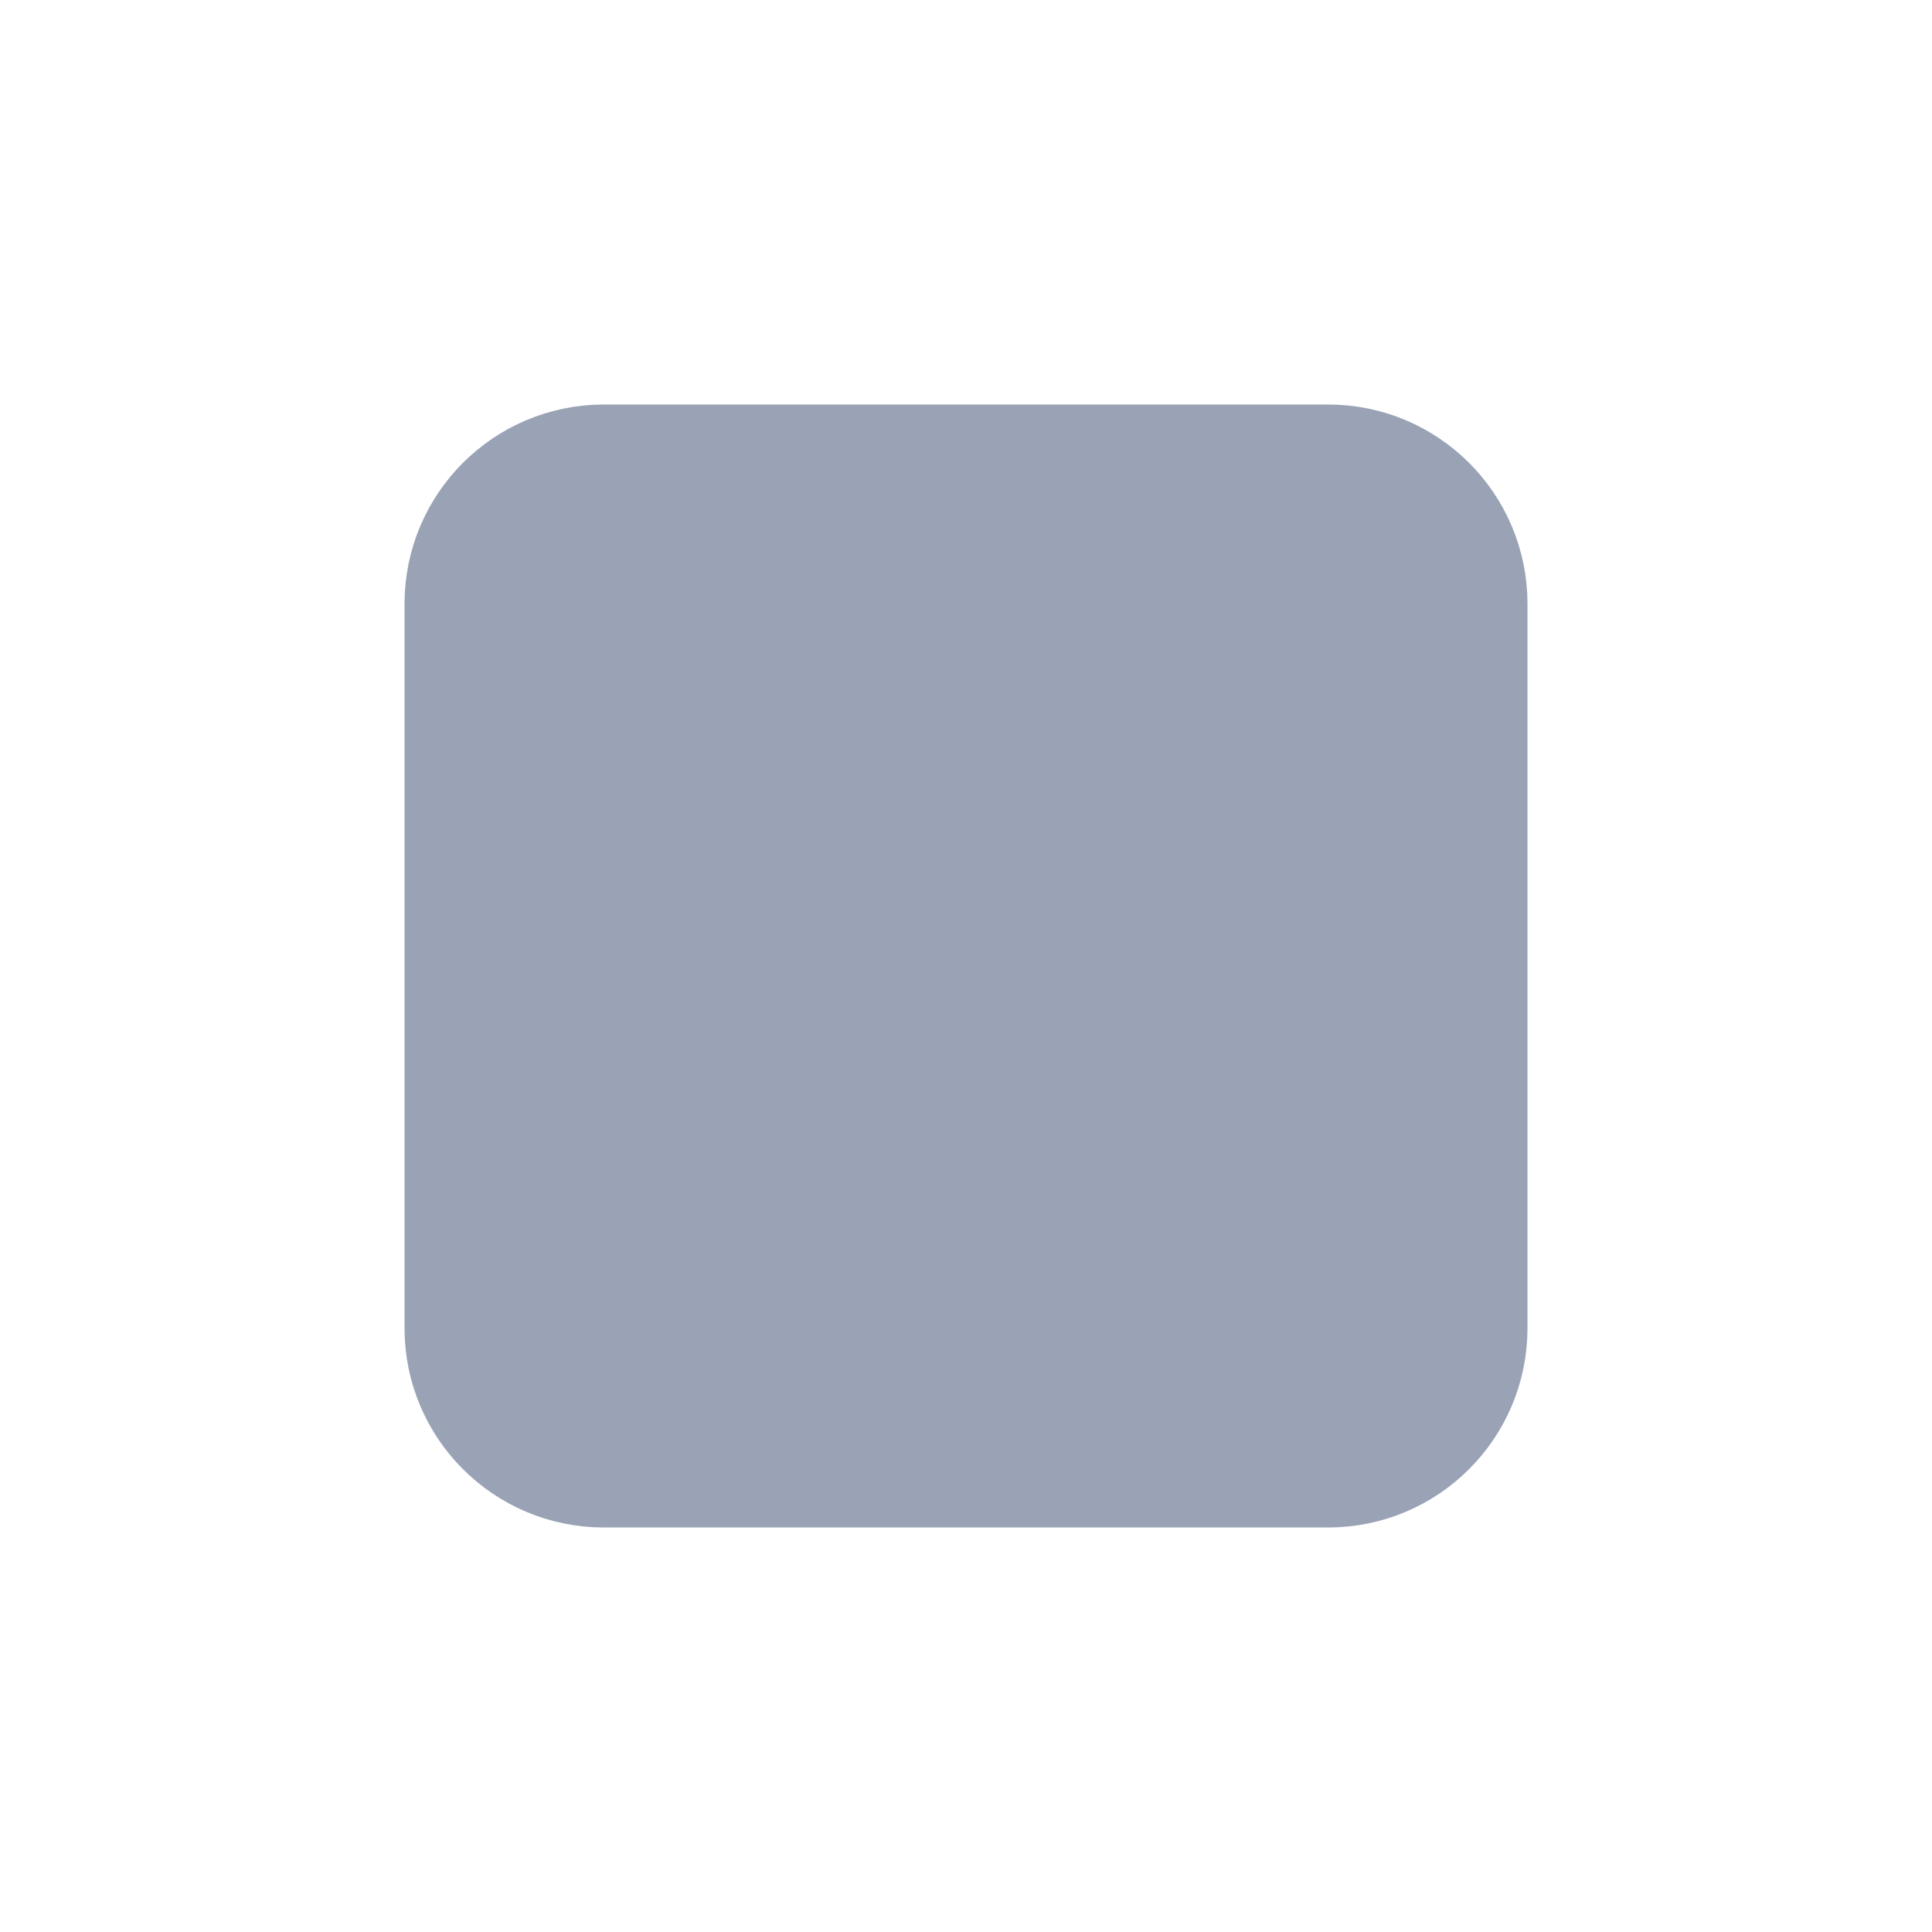
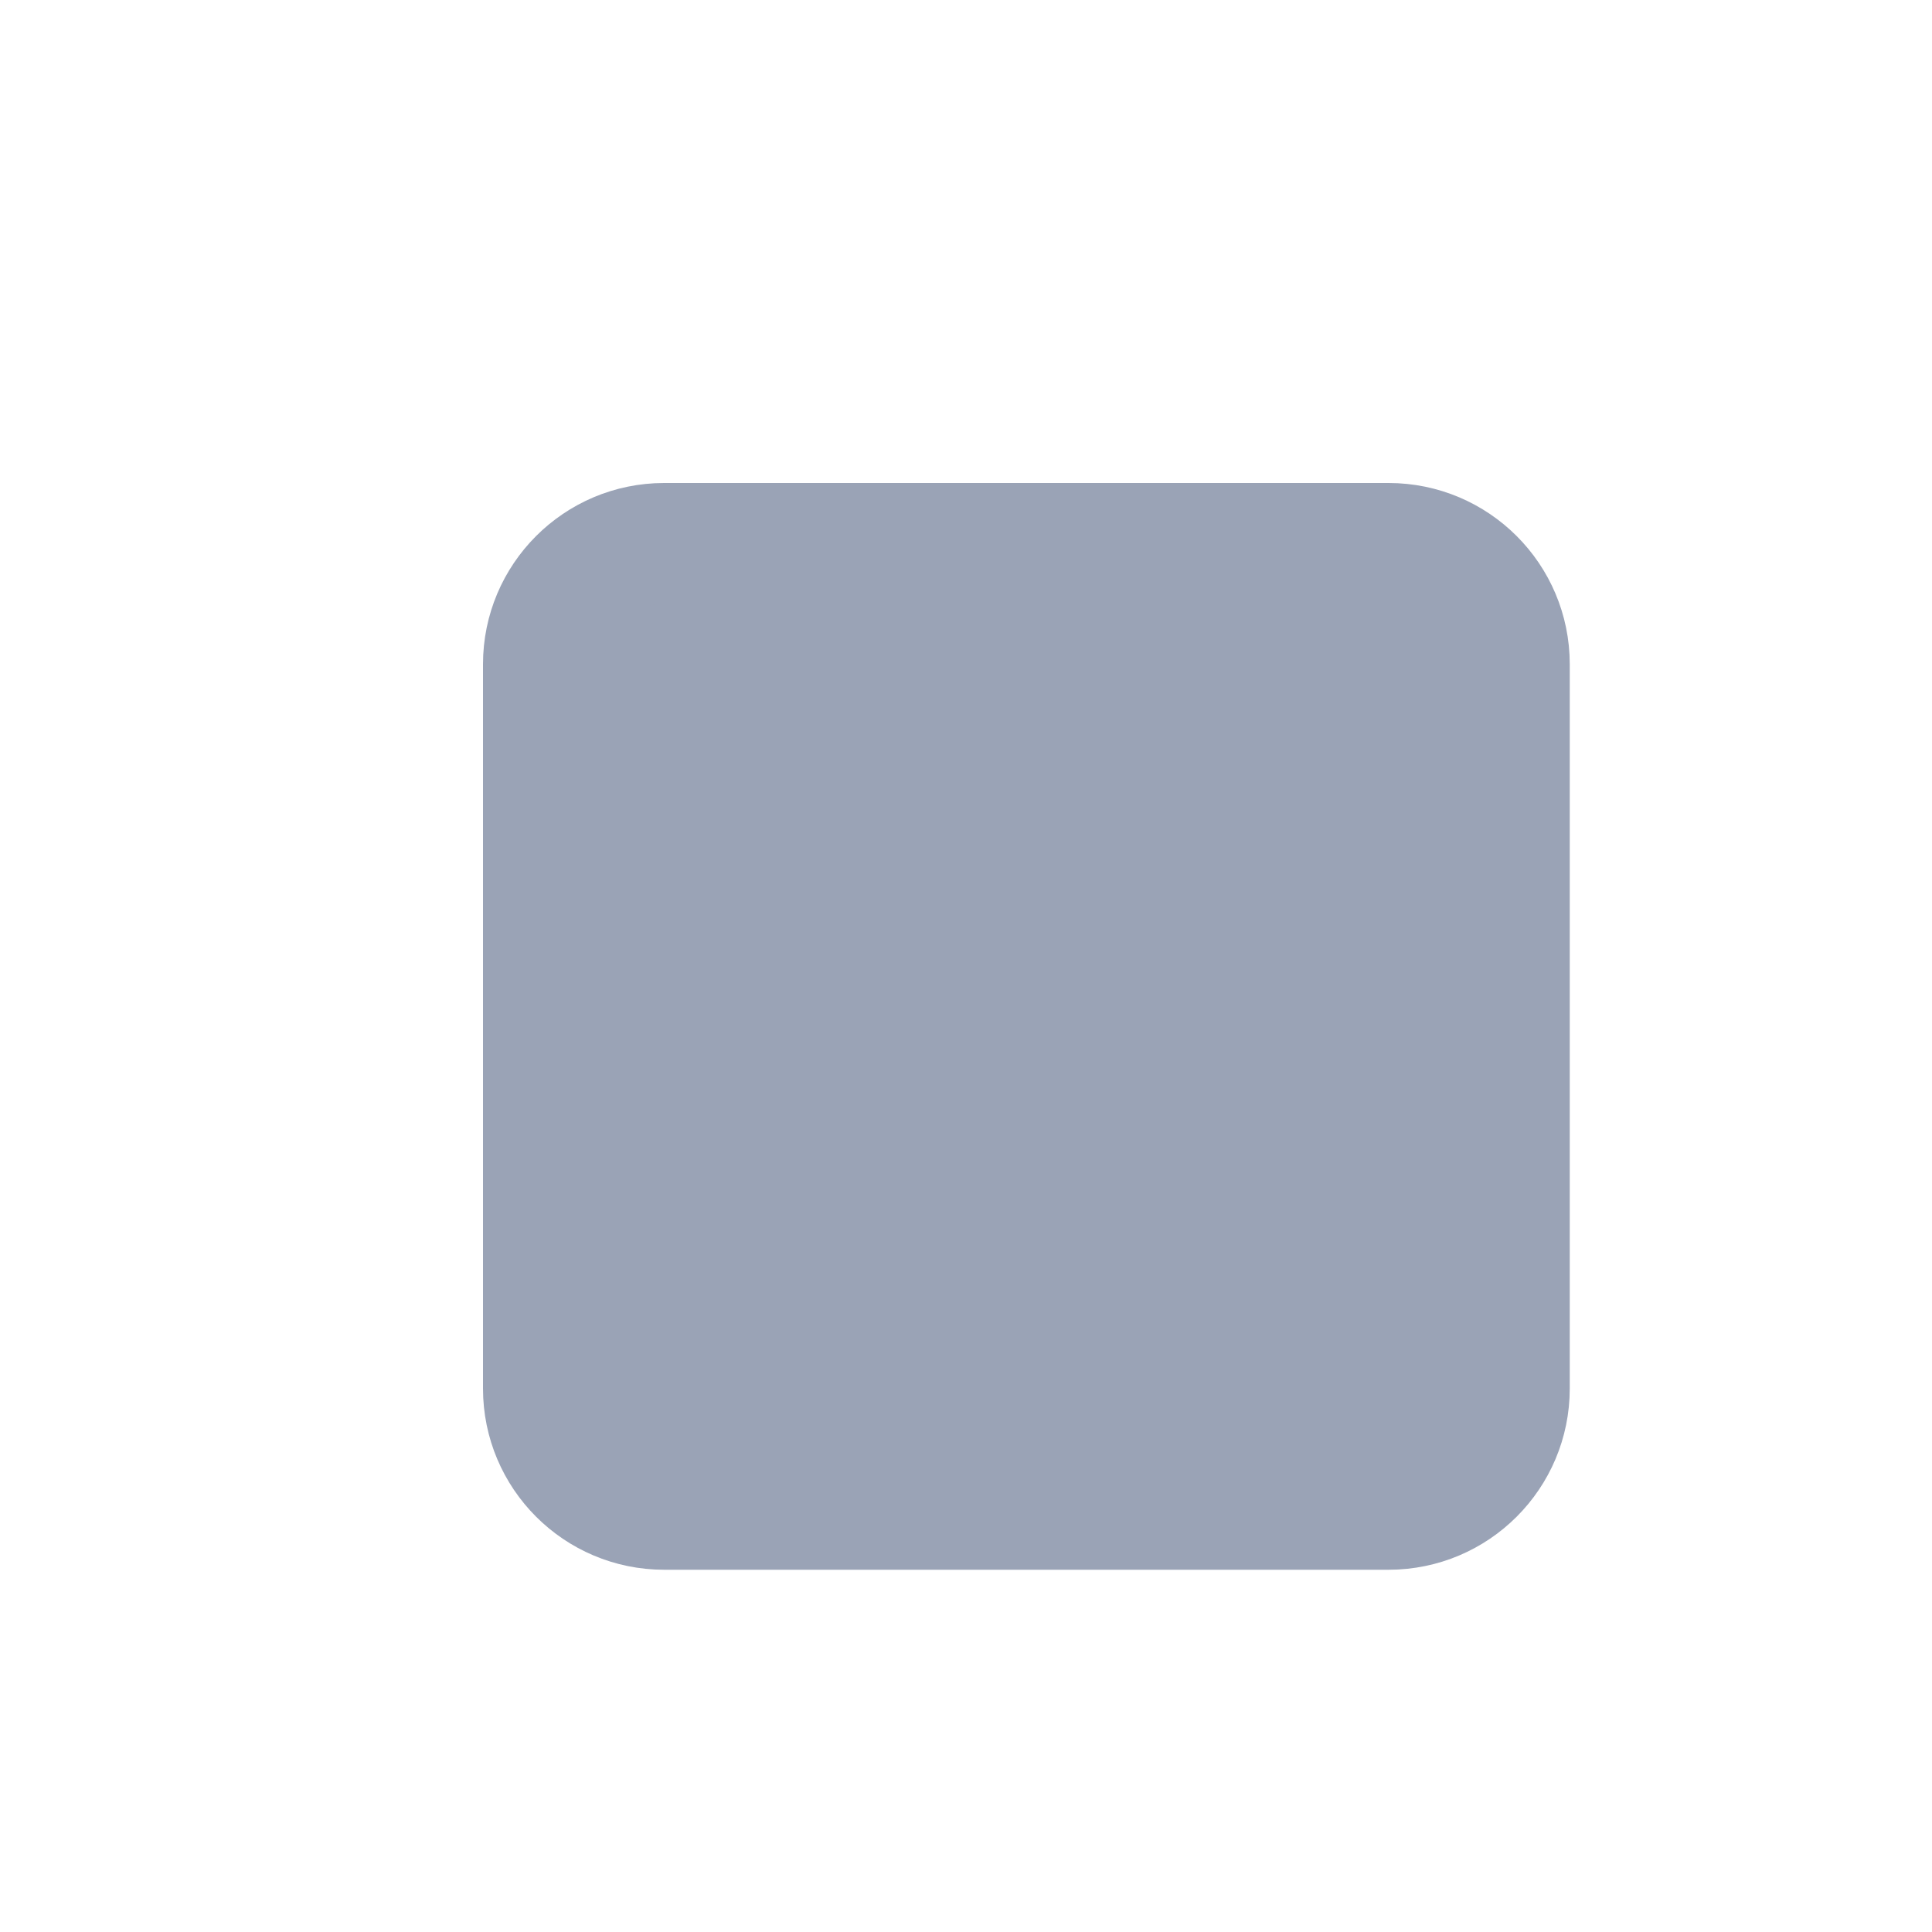
<svg xmlns="http://www.w3.org/2000/svg" width="16" height="16" viewBox="0 0 16 16" fill="none">
-   <path d="M11 4H5C4.448 4 4 4.448 4 5V11C4 11.552 4.448 12 5 12H11C11.552 12 12 11.552 12 11V5C12 4.448 11.552 4 11 4Z" fill="#9AA3B6" stroke-width="1.3" stroke-linecap="round" stroke-linejoin="round" stroke="#9AA3B6" />
+   <path d="M11.5 4.5 H5.5 C4.948 4.5 4.5 4.948 4.5 5.5 V11.5 C4.5 12.052 4.948 12.5 5.5 12.5 H11.5 C12.052 12.5 12.5 12.052 12.5 11.5 V5.5 C12.5 4.948 12.052 4.5 11.5 4.5 Z" fill="#9AA3B6" stroke-width="1" stroke-linecap="round" stroke-linejoin="round" stroke="#9AA3B6" />
</svg>
